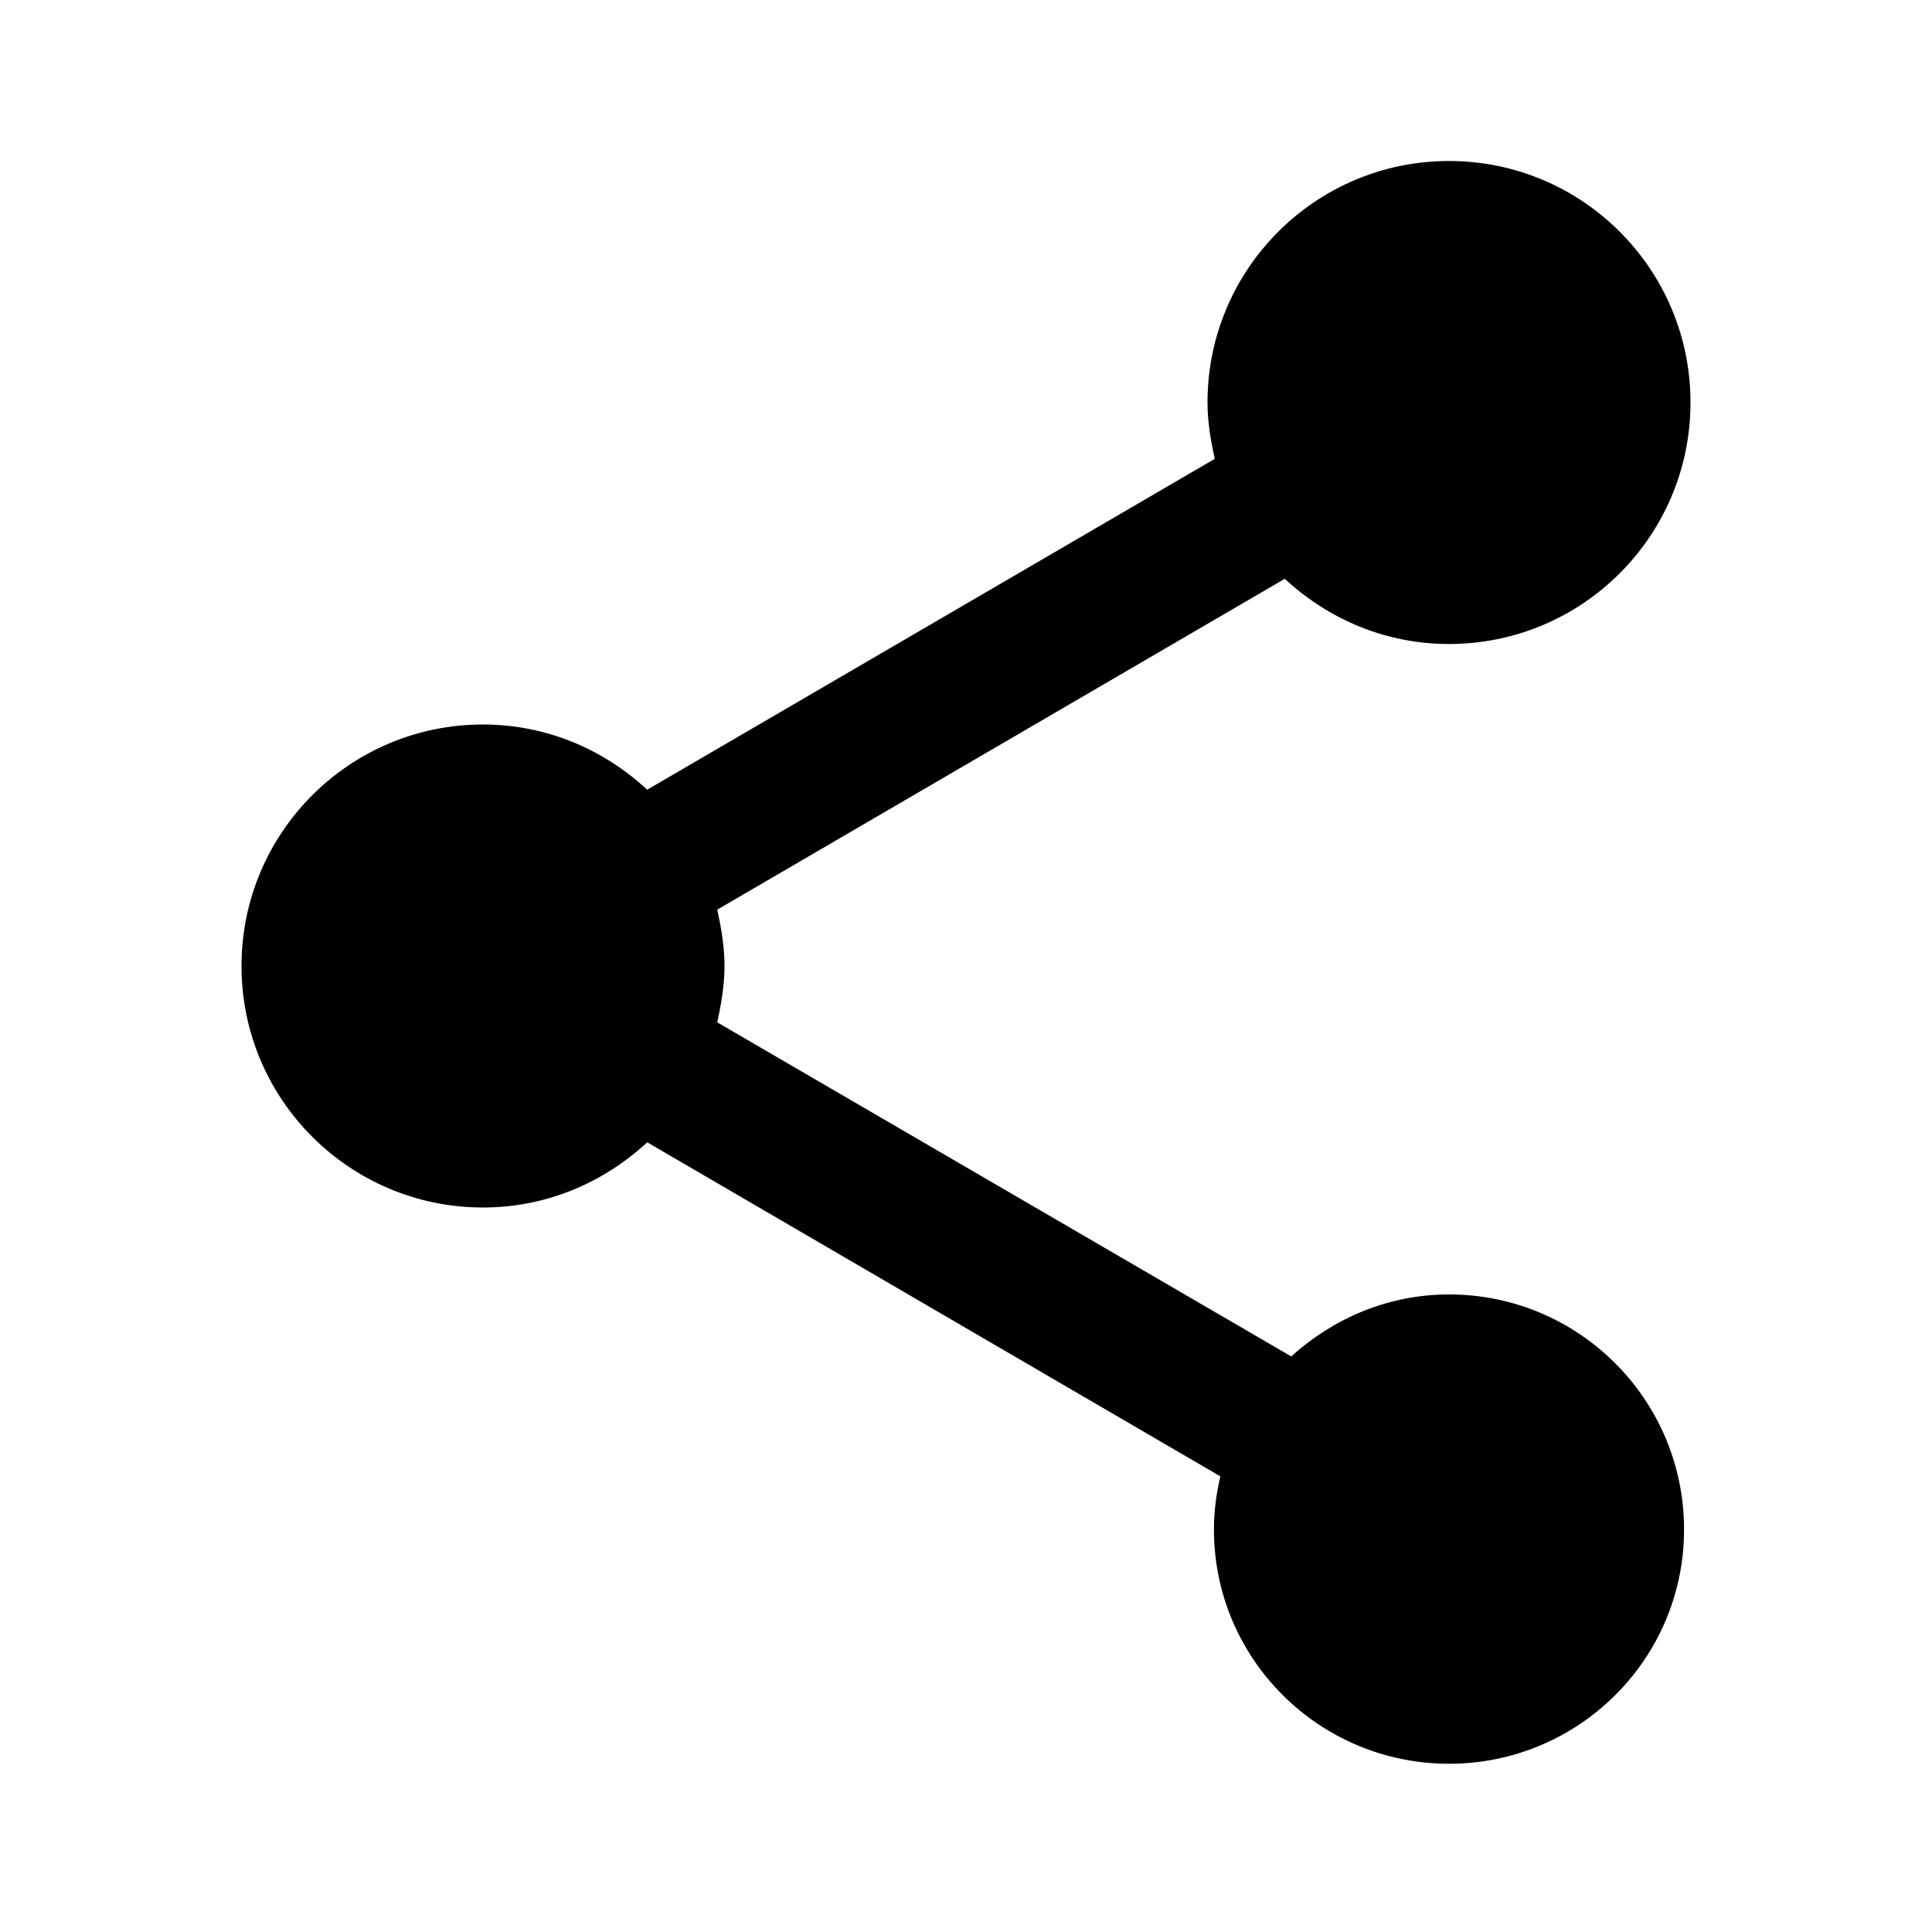
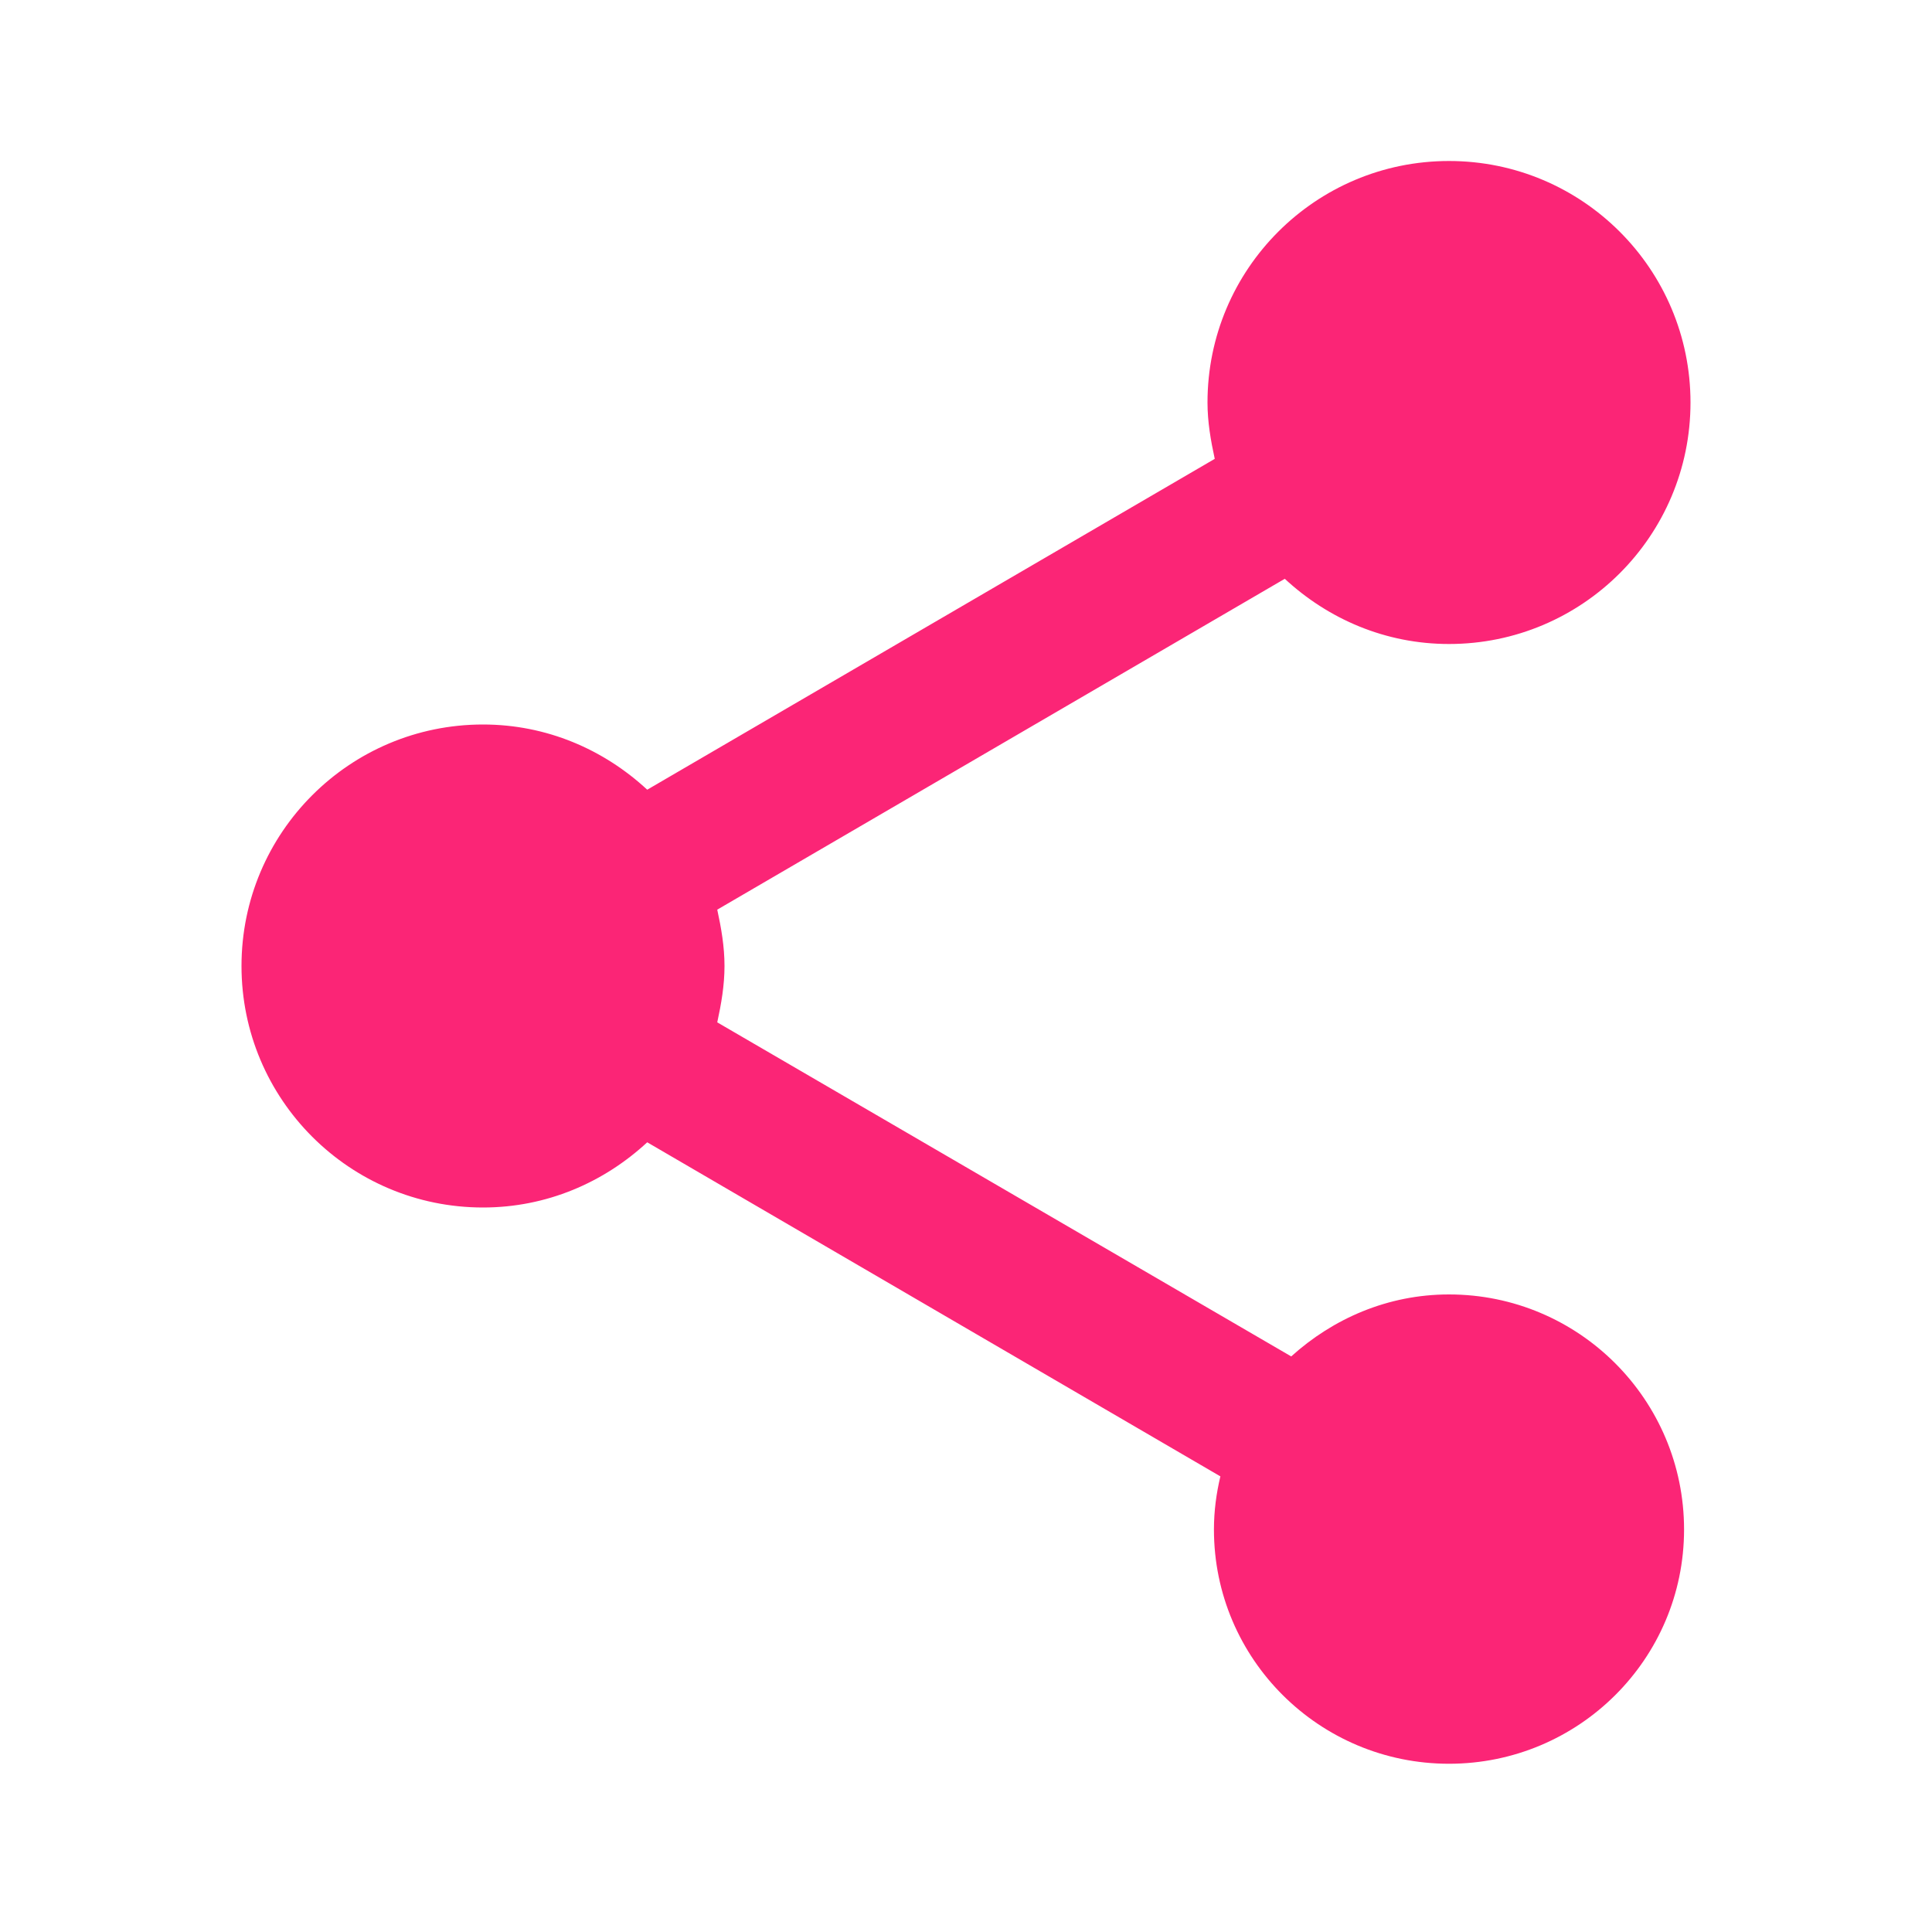
- <svg xmlns="http://www.w3.org/2000/svg" viewBox="0 0 24 24">
+ <svg xmlns="http://www.w3.org/2000/svg" fill="#FB2576" viewBox="0 0 24 24">
  <path d="M18,16.08C17.24,16.08 16.56,16.38 16.04,16.85L8.91,12.7C8.96,12.47 9,12.24 9,12C9,11.76 8.96,11.53 8.91,11.3L15.96,7.19C16.5,7.69 17.21,8 18,8A3,3 0 0,0 21,5A3,3 0 0,0 18,2A3,3 0 0,0 15,5C15,5.24 15.04,5.47 15.09,5.7L8.04,9.81C7.5,9.31 6.79,9 6,9A3,3 0 0,0 3,12A3,3 0 0,0 6,15C6.79,15 7.5,14.69 8.04,14.19L15.16,18.34C15.11,18.55 15.08,18.77 15.08,19C15.08,20.61 16.39,21.91 18,21.91C19.61,21.91 20.92,20.61 20.92,19A2.92,2.92 0 0,0 18,16.08Z" />
</svg>
